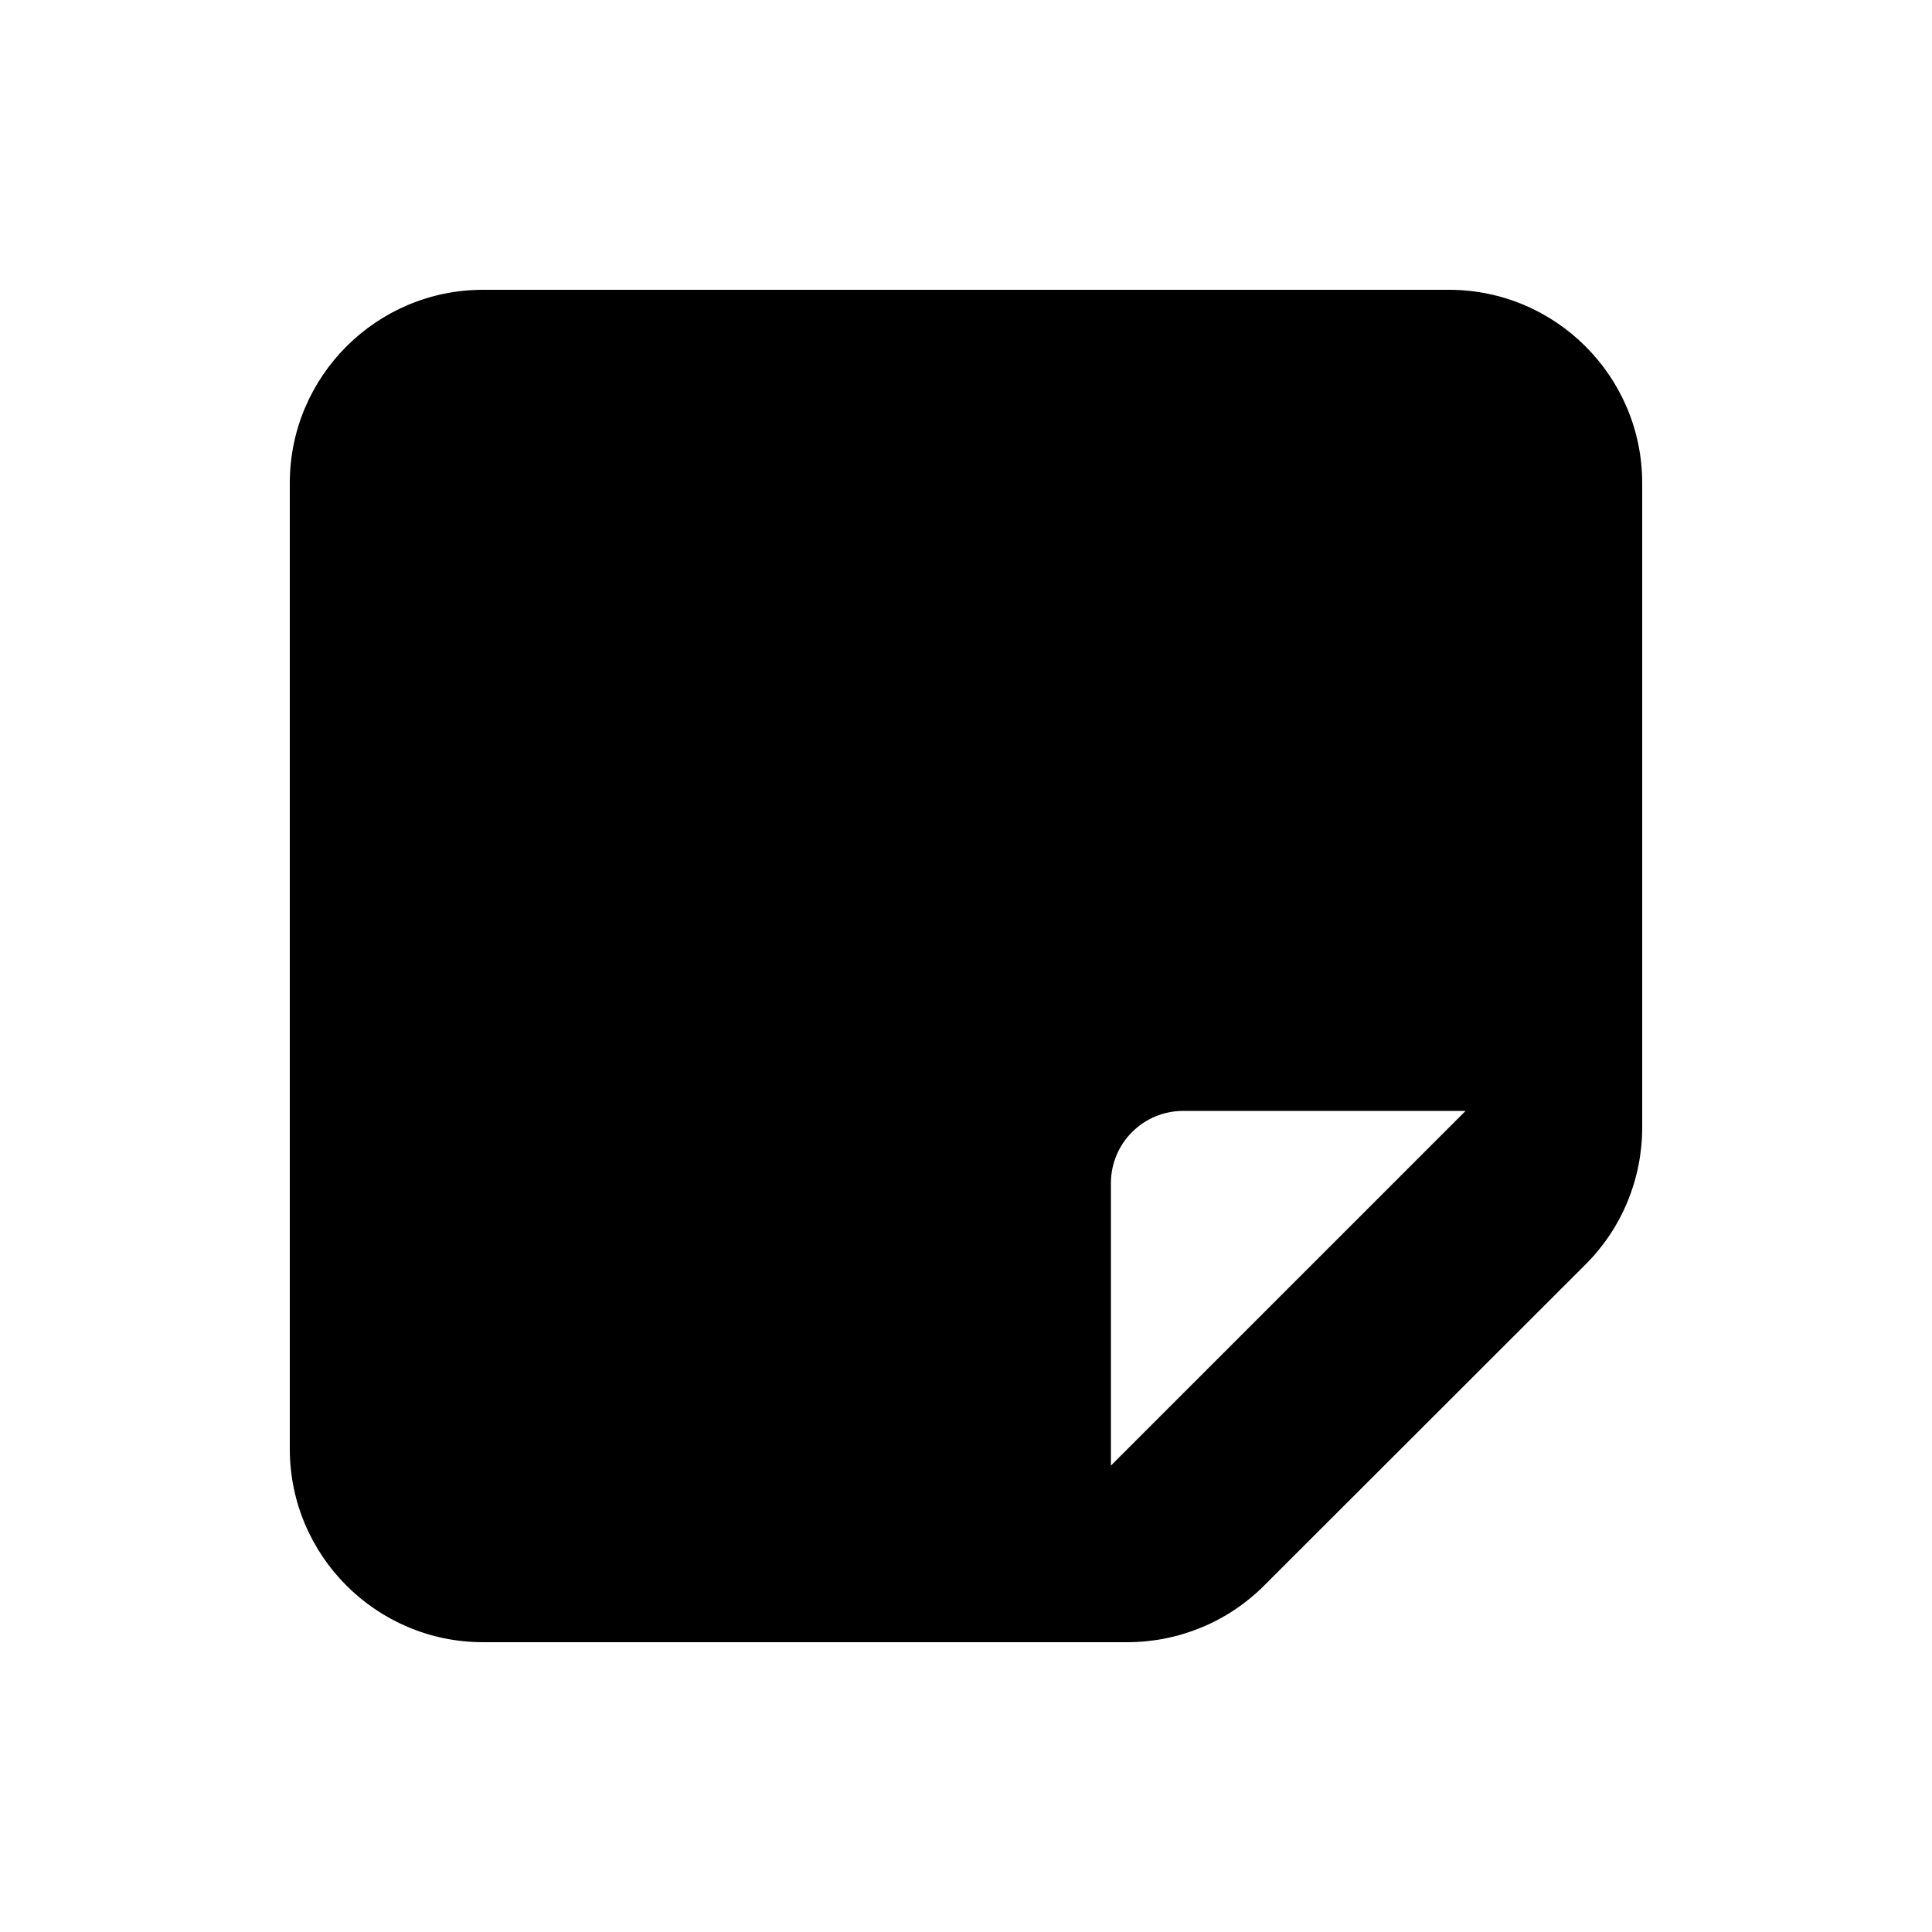
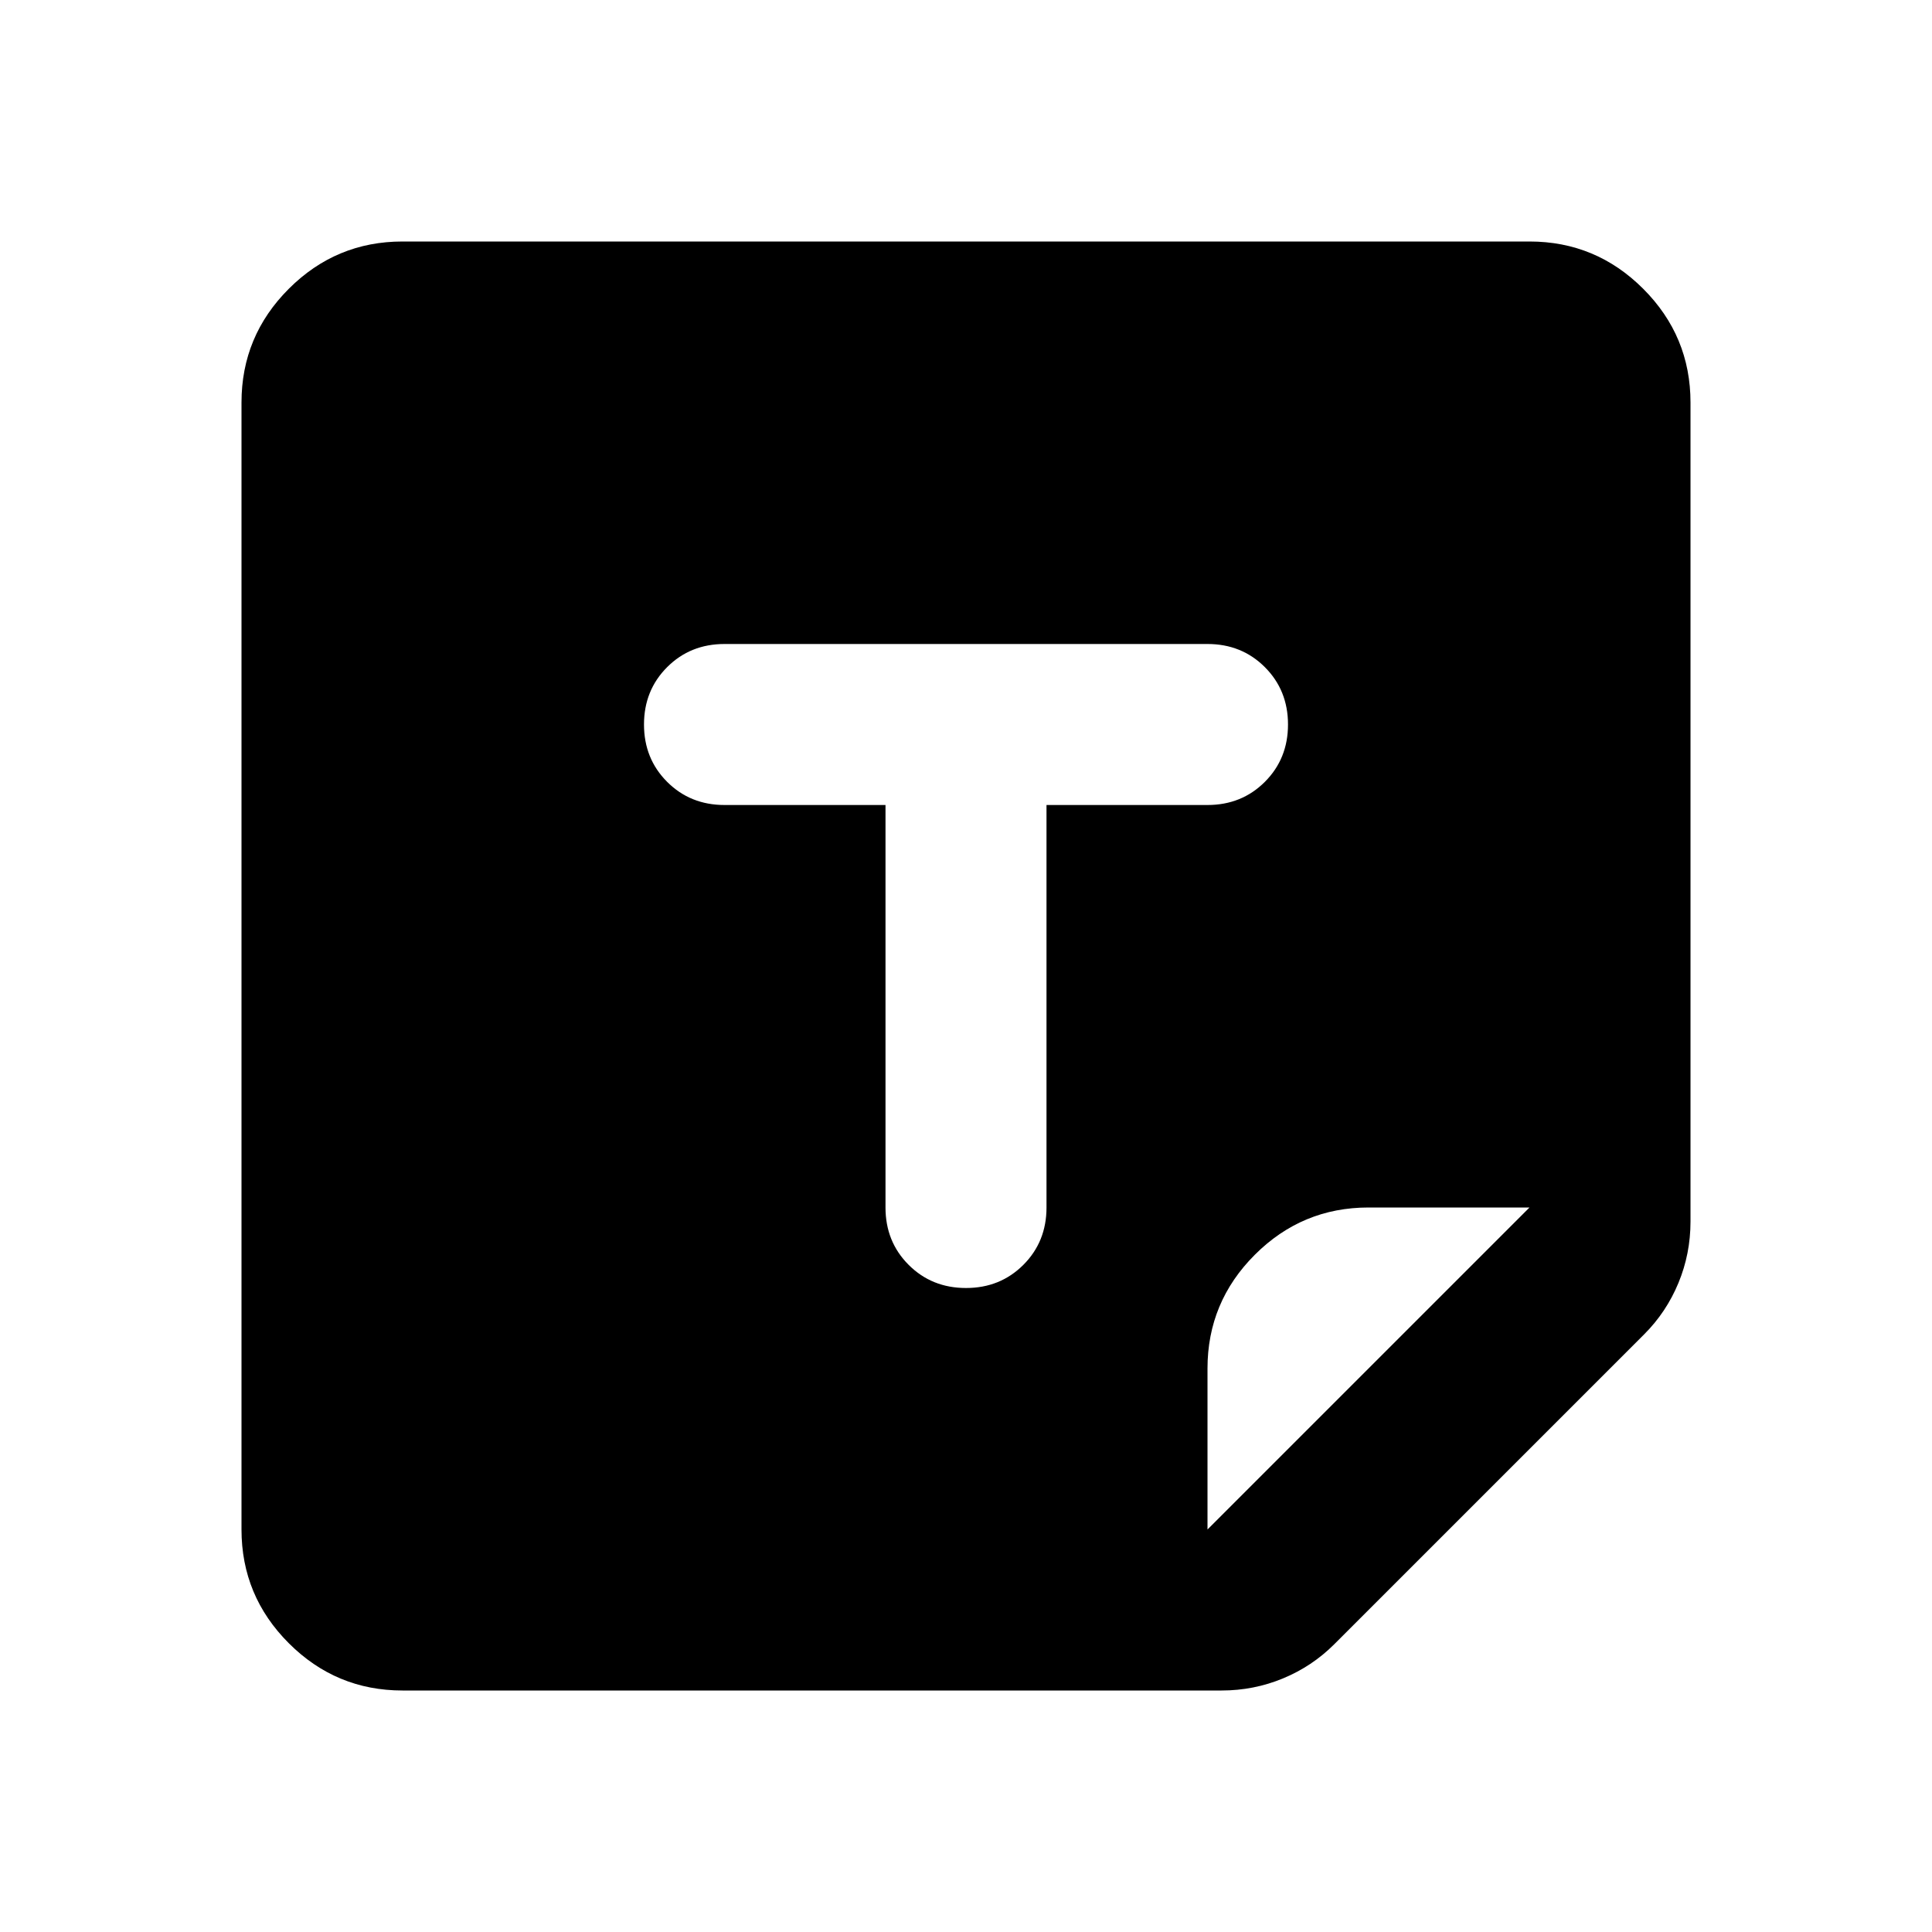
- <svg xmlns="http://www.w3.org/2000/svg" viewBox="0 0 640 640">
-   <path d="M160 544C124.7 544 96 515.3 96 480L96 160C96 124.7 124.7 96 160 96L480 96C515.3 96 544 124.7 544 160L544 373.5C544 390.5 537.3 406.8 525.3 418.8L418.7 525.3C406.7 537.3 390.4 544 373.4 544L160 544zM485.5 368L392 368C378.7 368 368 378.7 368 392L368 485.5L485.5 368z" />
+ <svg xmlns="http://www.w3.org/2000/svg" height="24px" viewBox="0 -960 960 960" width="24px" fill="currentColor">
+   <path d="M200-120q-33 0-56.5-23.5T120-200v-560q0-33 23.5-56.5T200-840h560q33 0 56.5 23.5T840-760v407q0 16-6 30.5T817-297L663-143q-11 11-25.5 17t-30.5 6H200Zm400-80 160-160h-80q-33 0-56.5 23.5T600-280v80Zm-91.5-131.5Q520-343 520-360v-200h80q17 0 28.5-11.5T640-600q0-17-11.5-28.5T600-640H360q-17 0-28.5 11.5T320-600q0 17 11.5 28.5T360-560h80v200q0 17 11.5 28.5T480-320q17 0 28.5-11.5Z" />
</svg>
